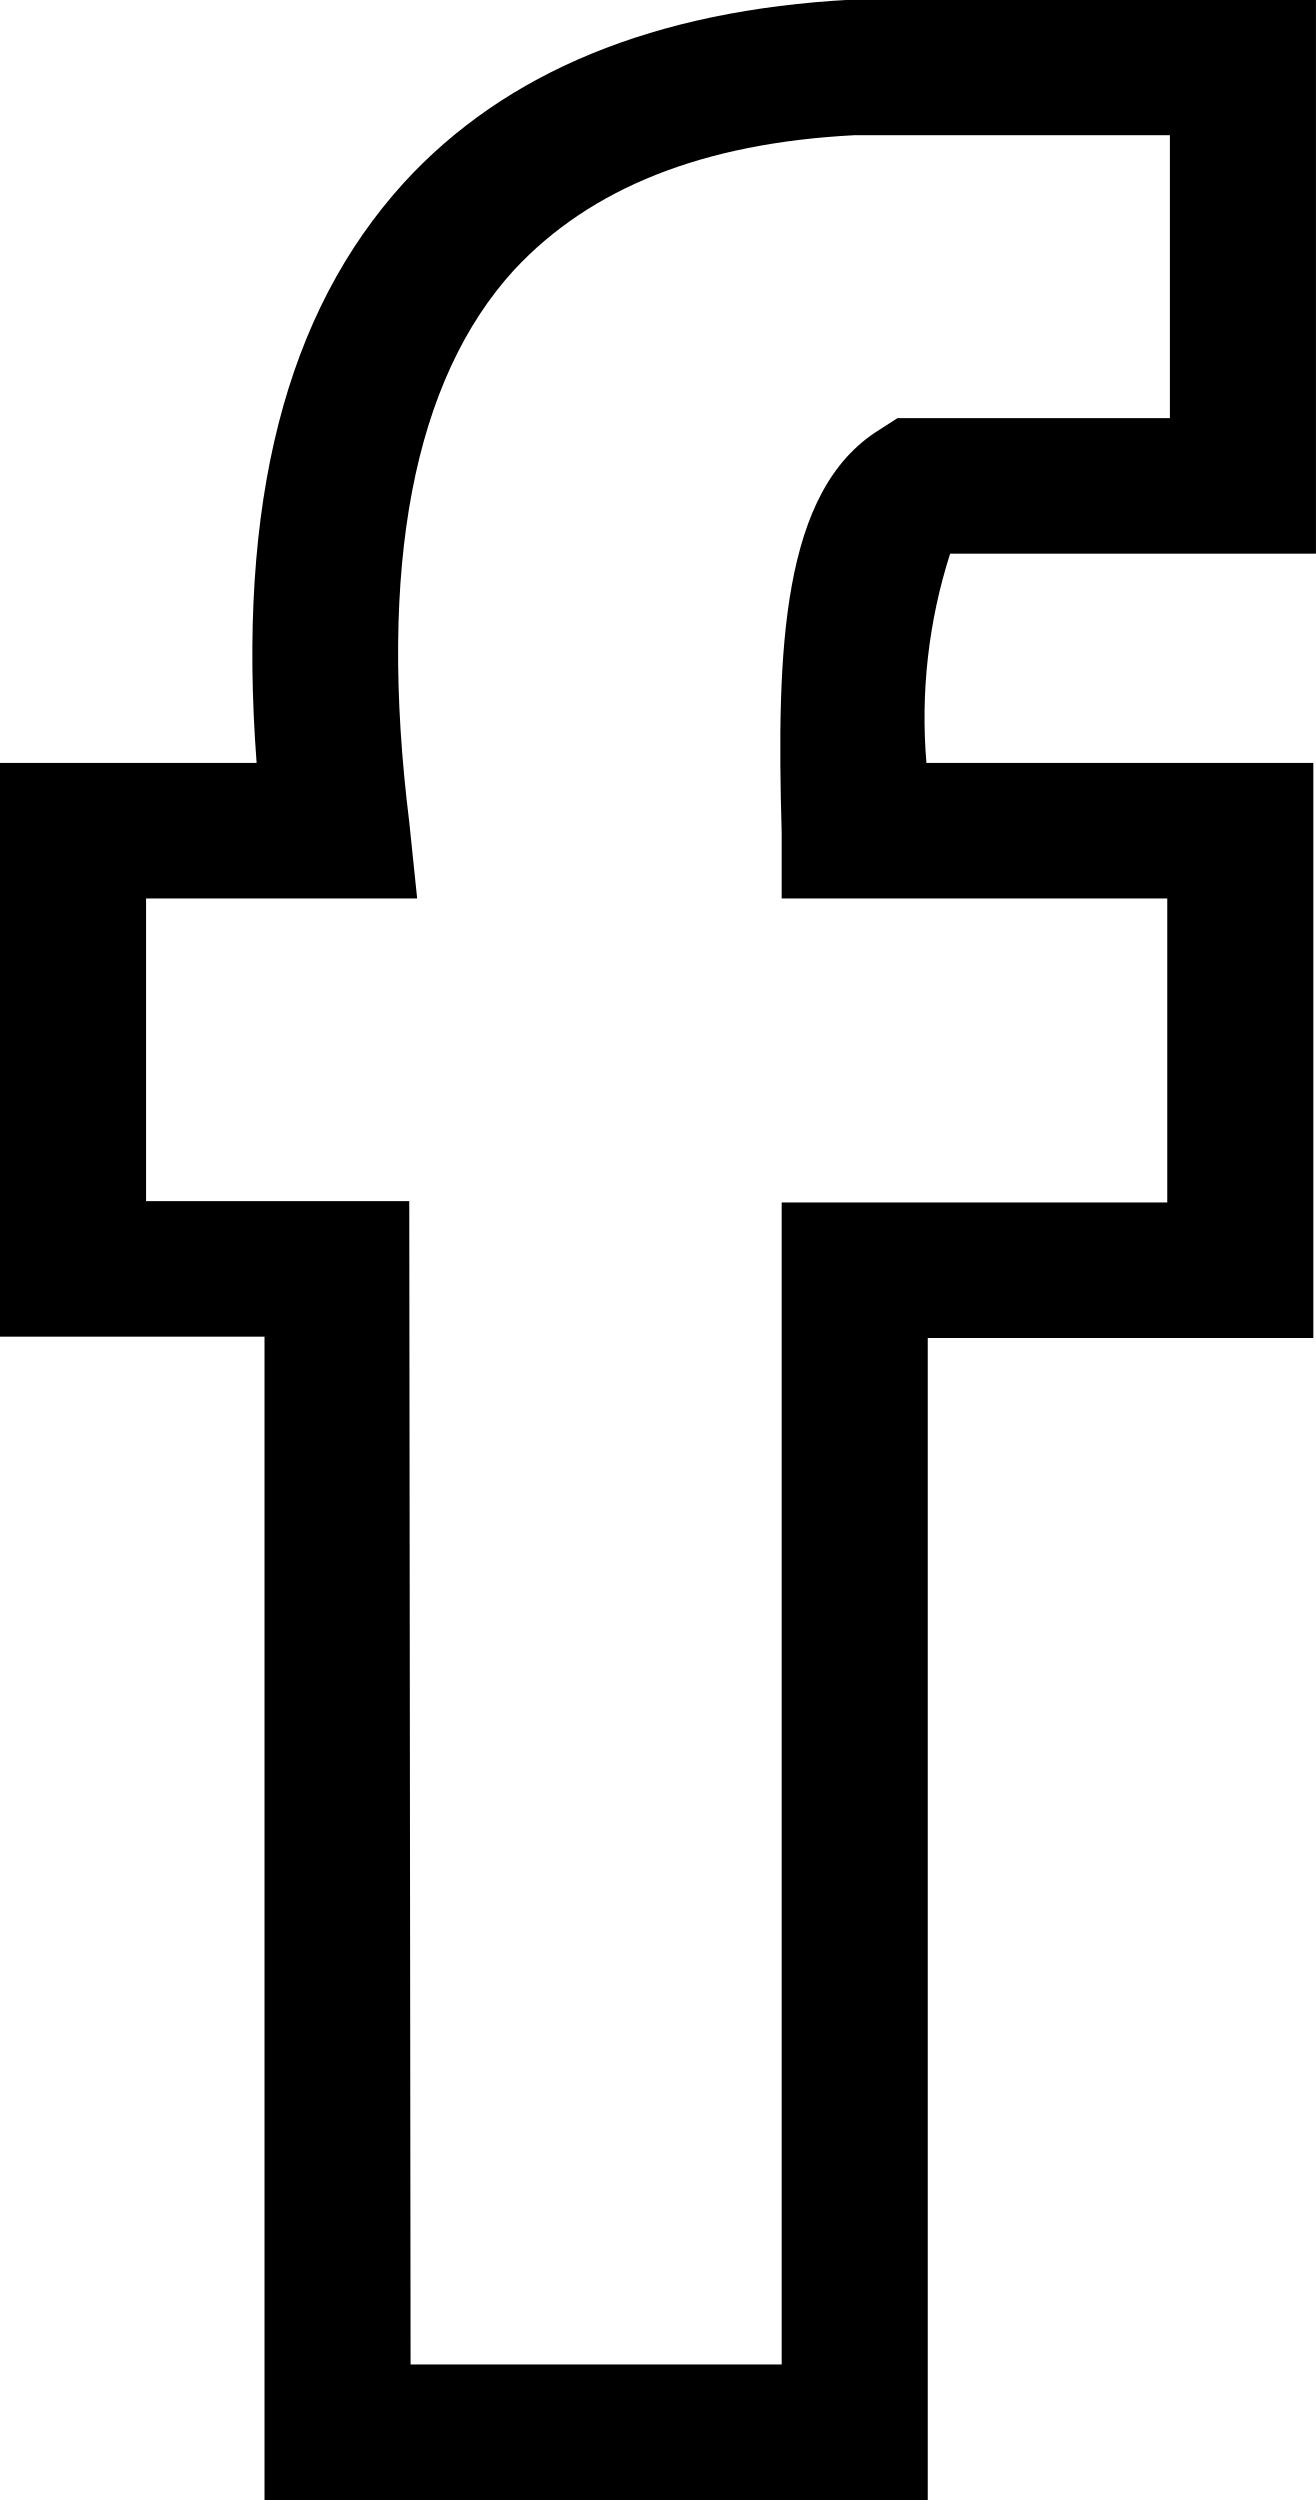
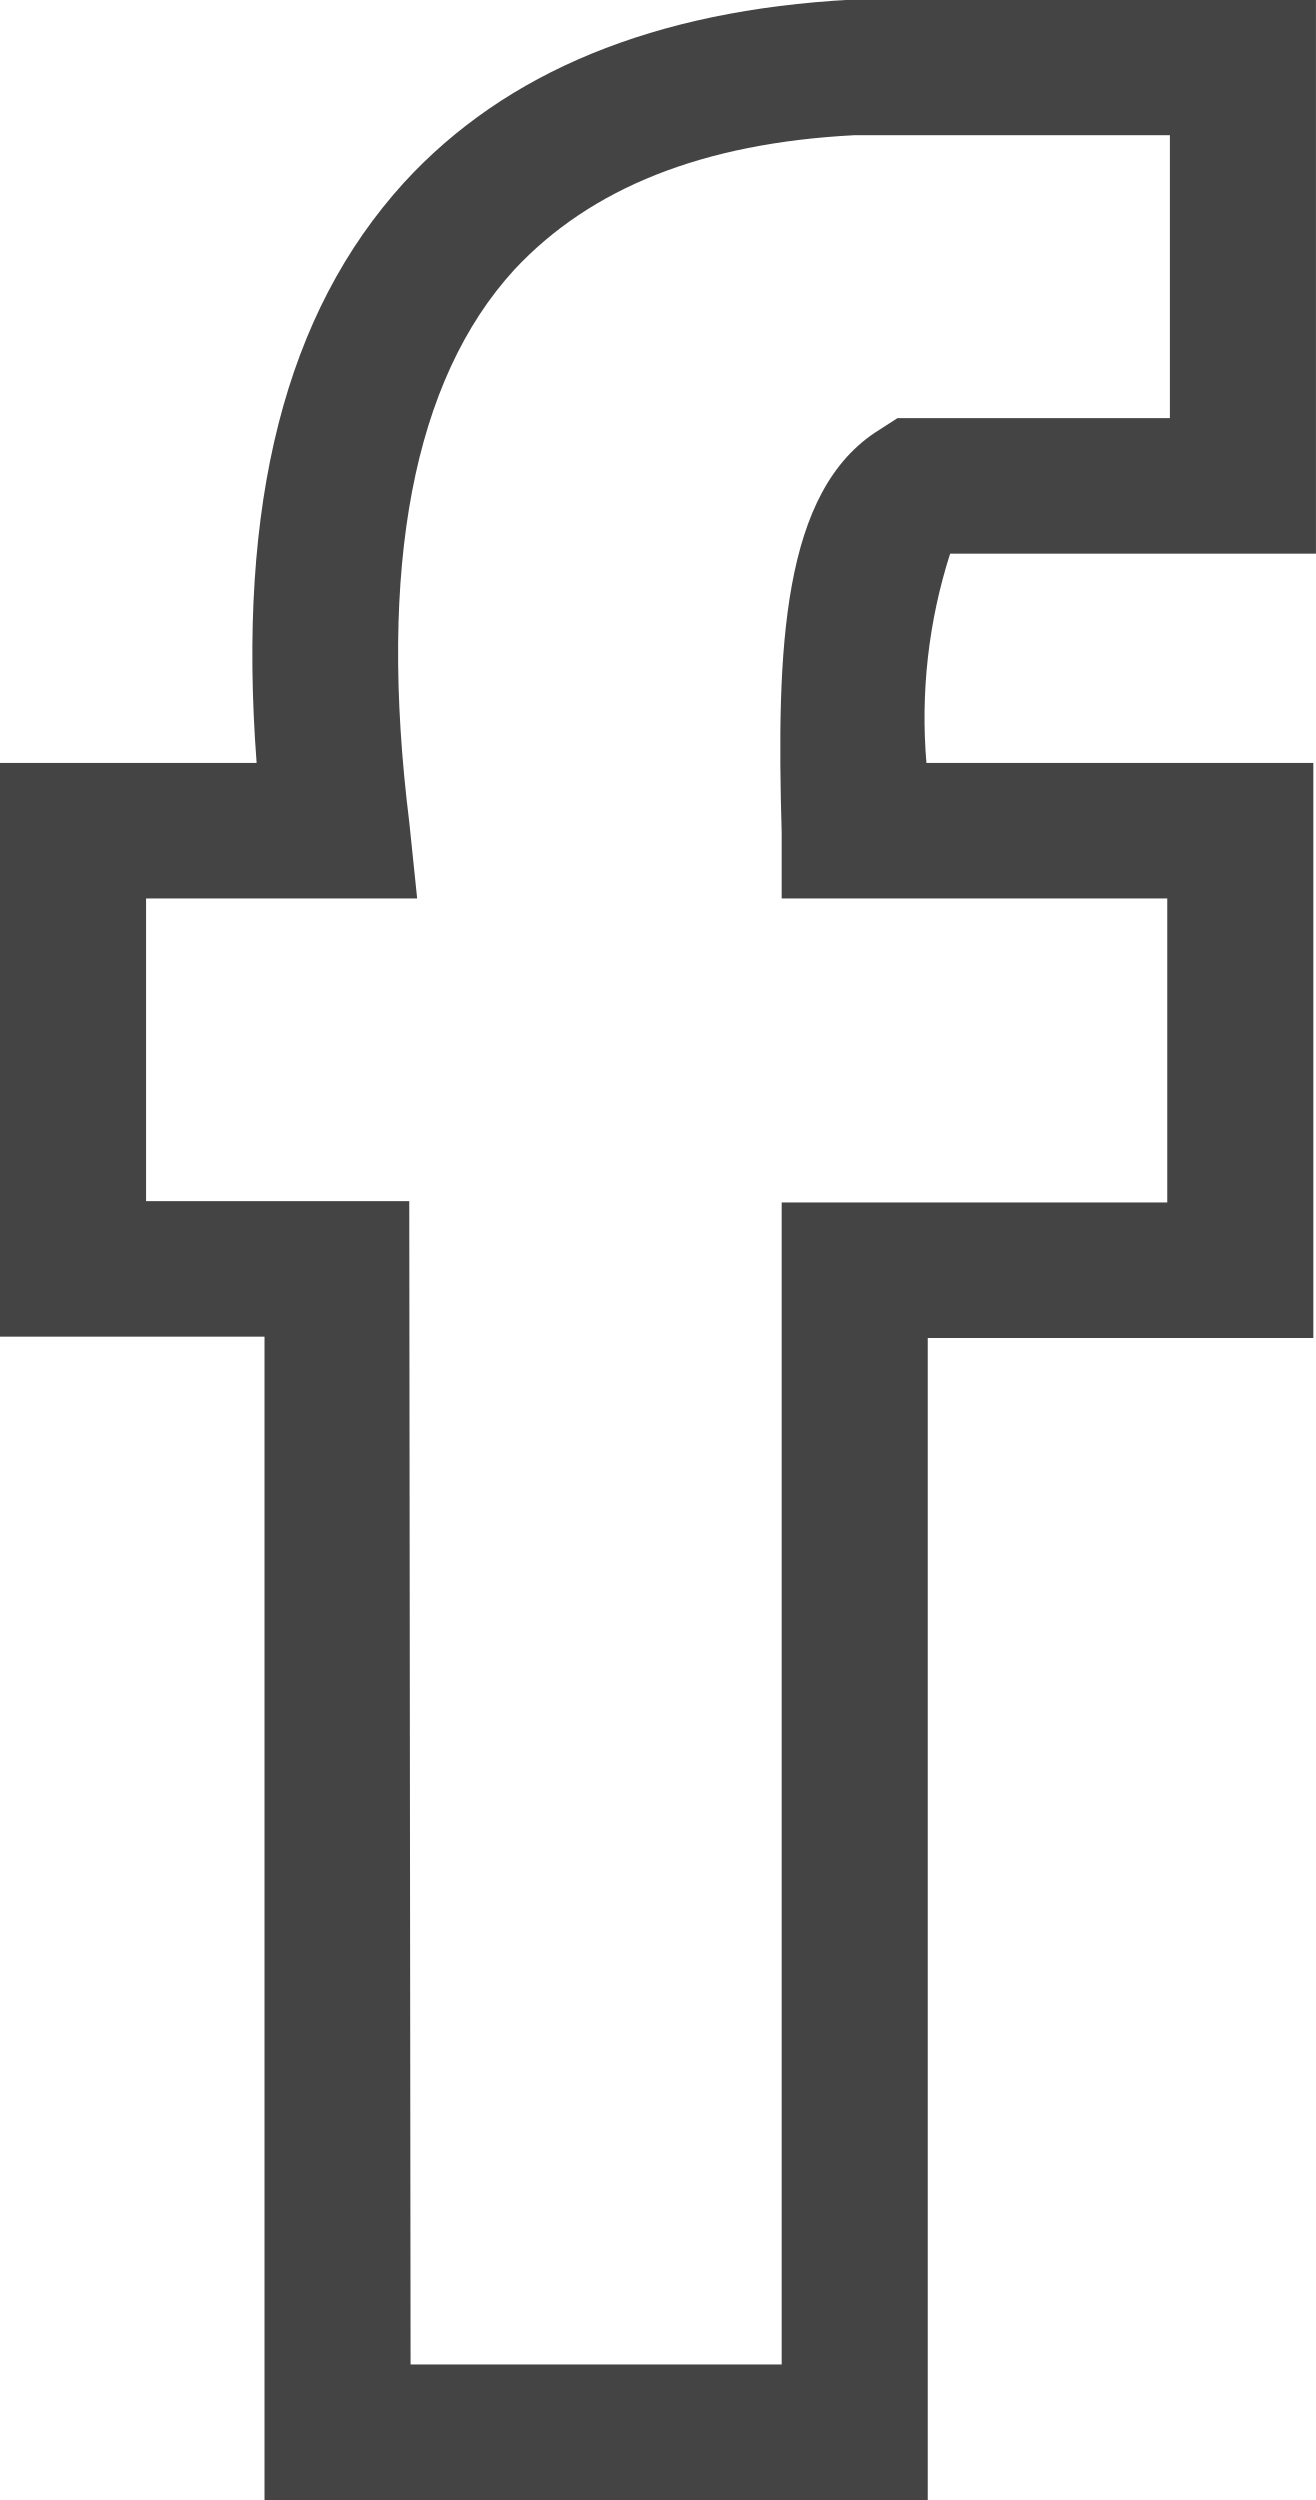
- <svg xmlns="http://www.w3.org/2000/svg" height="25.33" width="13.33">
+ <svg xmlns="http://www.w3.org/2000/svg" fill="#444444" height="25.33" width="13.33">
  <defs>
    <clipPath id="a" clipPathUnits="userSpaceOnUse">
      <path d="M0 19h10V0H0z" />
    </clipPath>
  </defs>
  <g clip-path="url(#a)" transform="matrix(1.33333 0 0 -1.33333 0 25.33)">
    <path d="M3.12 1.03h2.82v8.83h2.93v2.31H5.94v.5c-.04 1.4 0 2.6.74 3.06l.14.09h2.07v2.15h-2.4c-1.15-.06-2-.4-2.58-1.02-.77-.84-1.04-2.26-.8-4.2l.06-.58H1.11v-2.3h2zM7.05 0H2.01v8.84H0v4.36h1.95c-.15 1.98.22 3.42 1.12 4.41.77.84 1.9 1.31 3.4 1.39H10v-4.21H7.22a4.09 4.09 0 01-.18-1.59h2.94V8.83H7.05z" />
  </g>
</svg>
